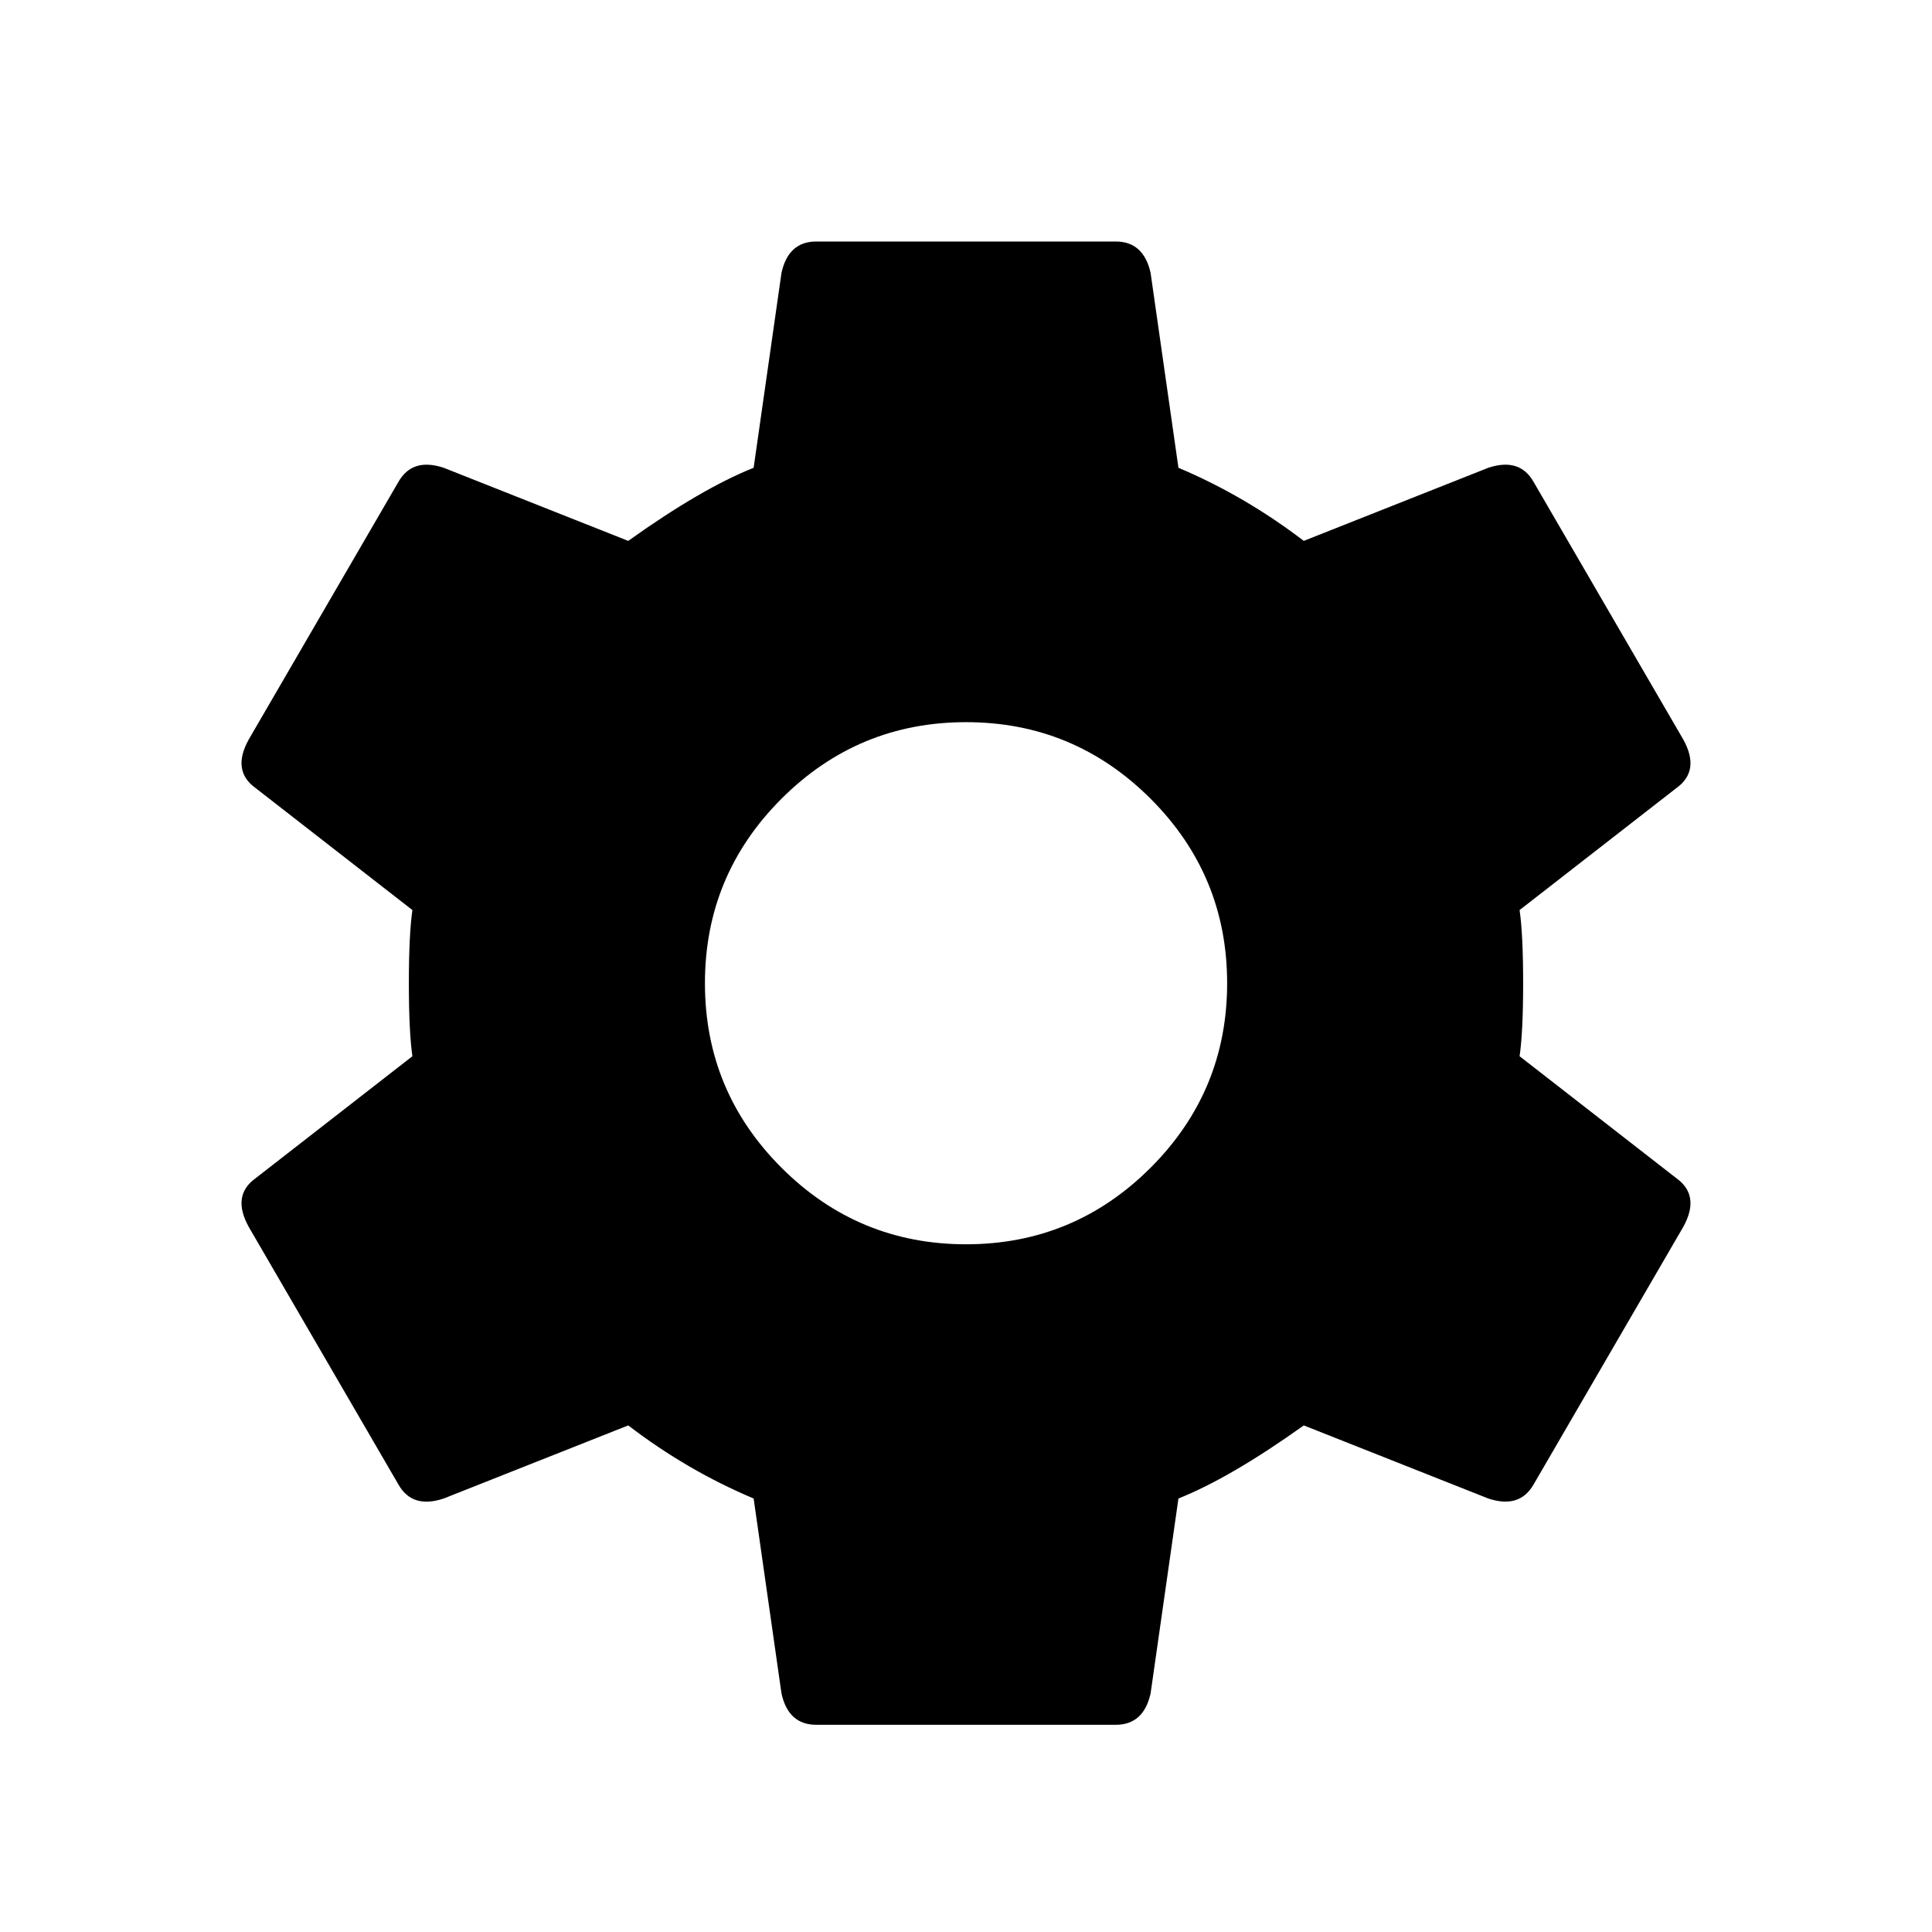
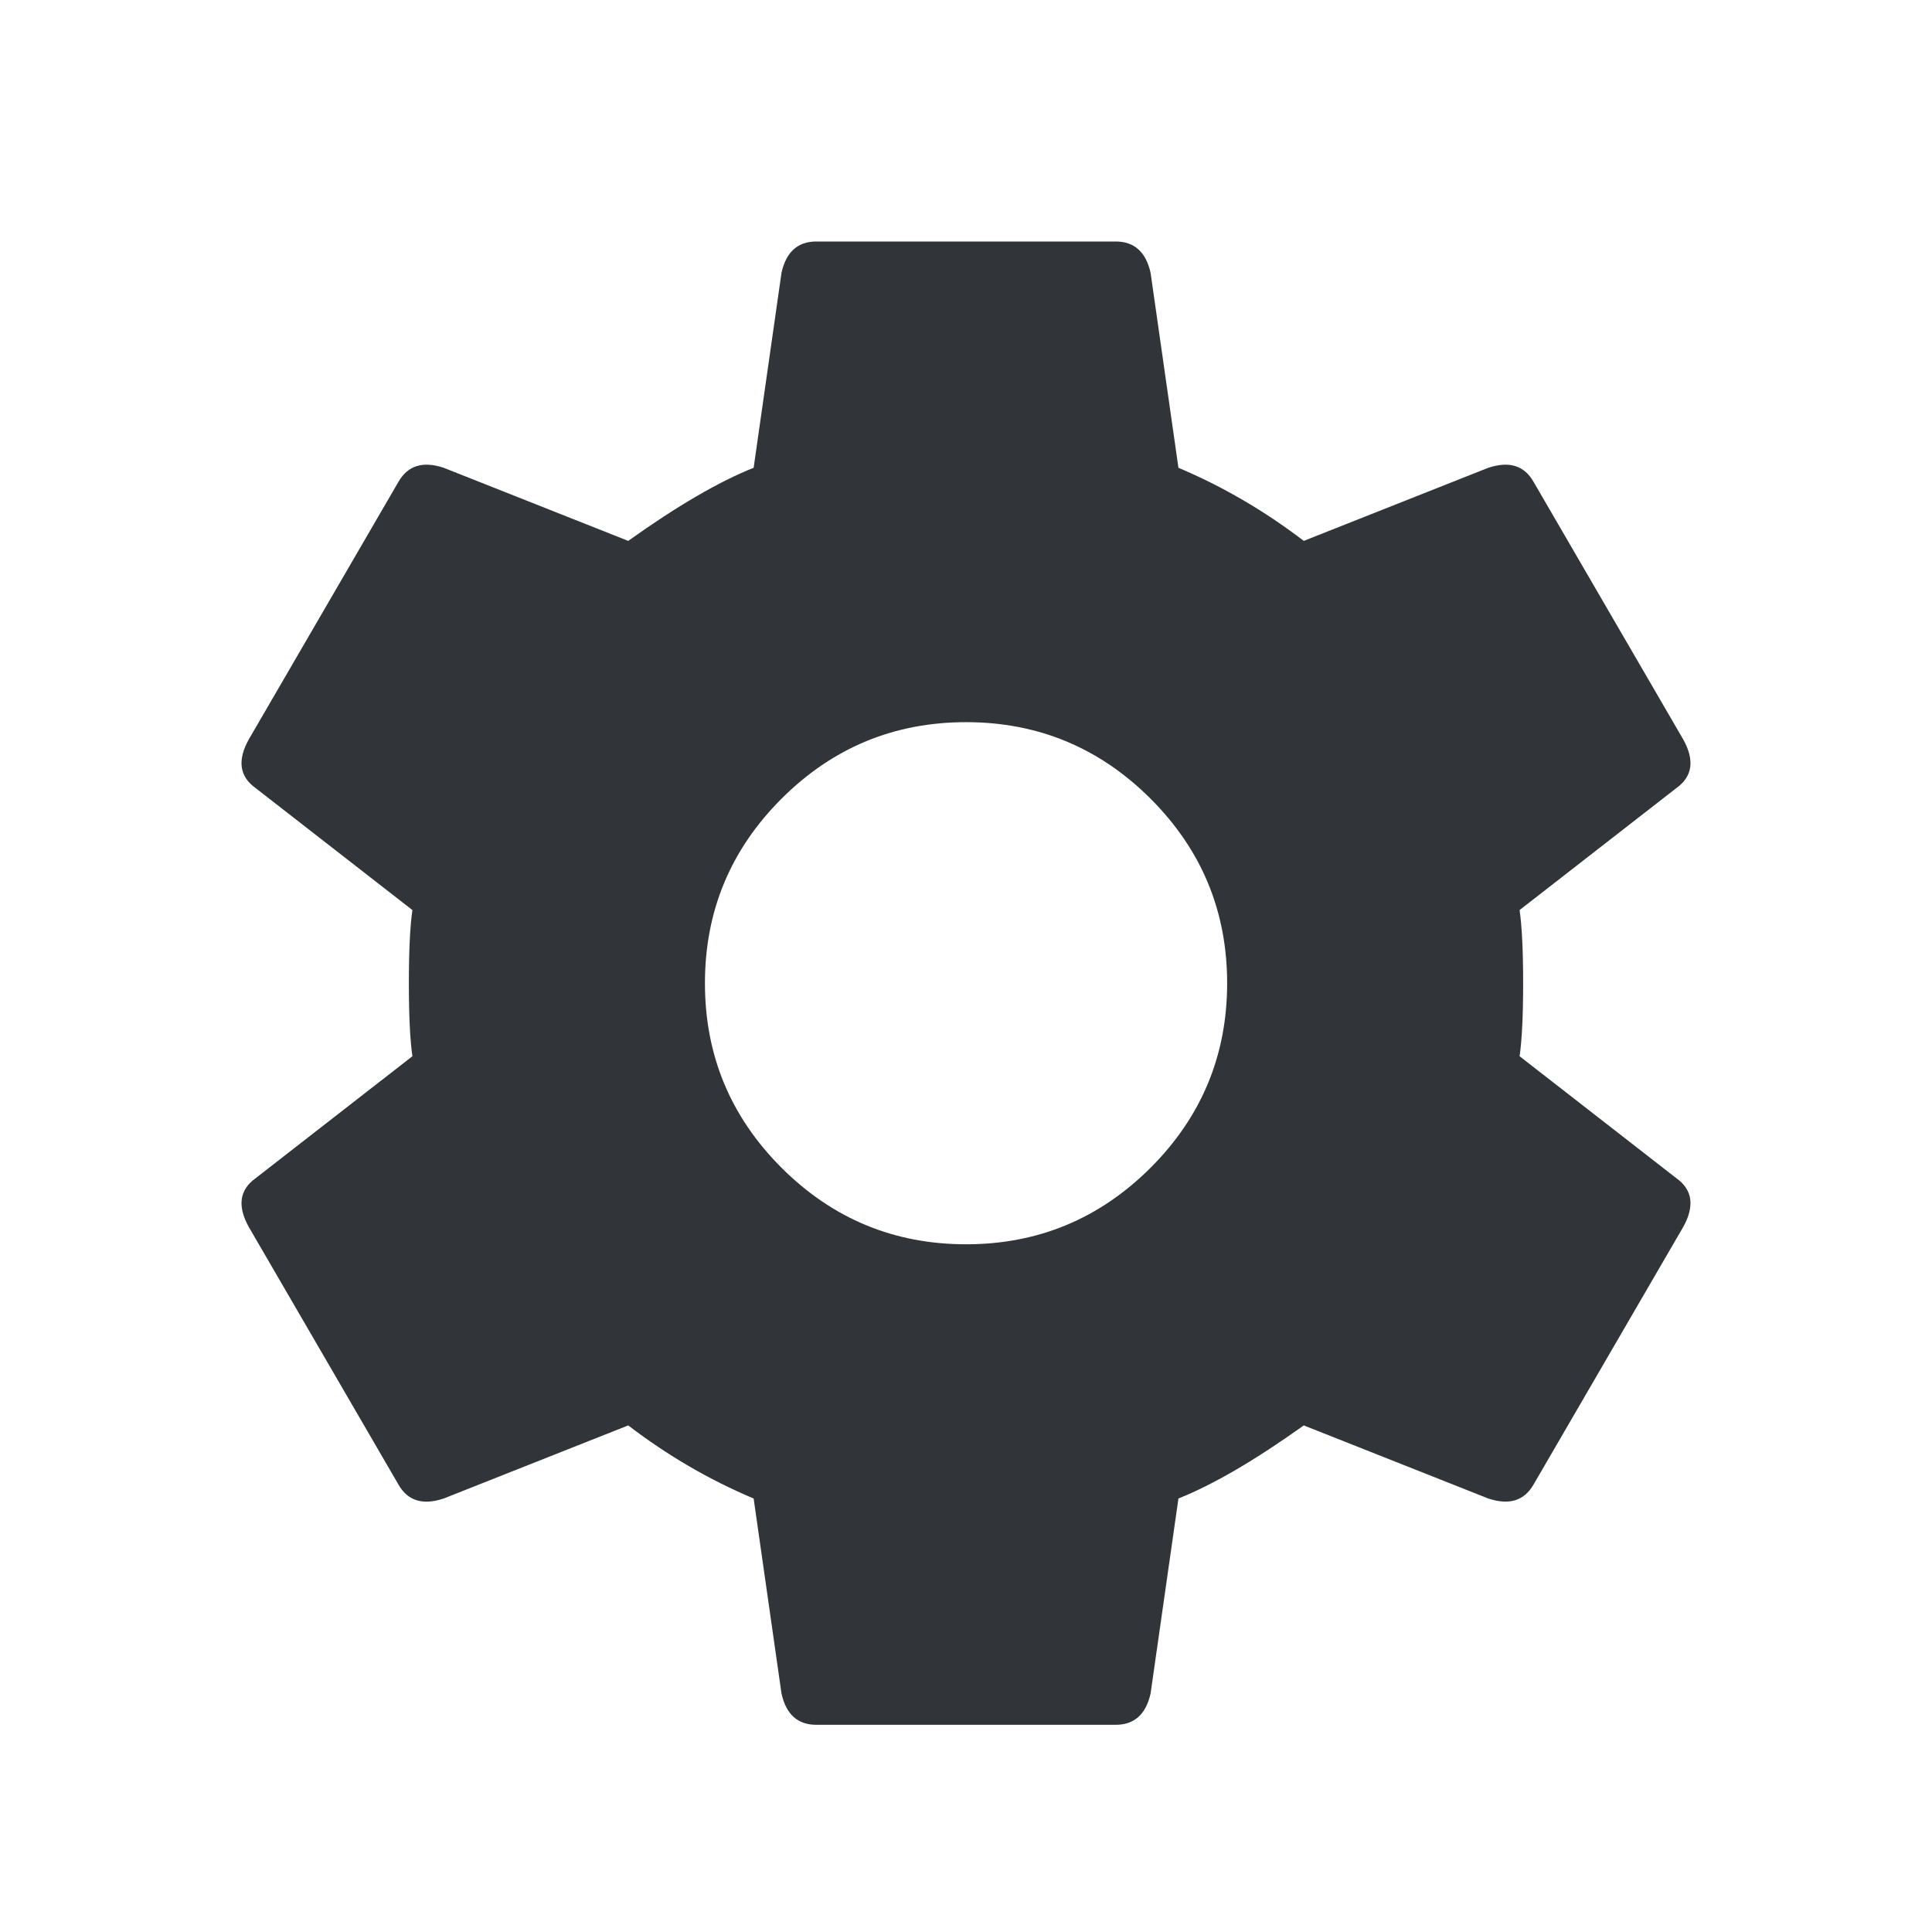
<svg xmlns="http://www.w3.org/2000/svg" width="24" height="24" viewBox="0 0 24 24" fill="none">
-   <path d="M12.001 15.457C12.894 15.457 13.658 15.14 14.293 14.506C14.927 13.872 15.244 13.108 15.244 12.214C15.244 11.32 14.927 10.556 14.293 9.922C13.658 9.288 12.894 8.971 12.001 8.971C11.107 8.971 10.343 9.288 9.708 9.922C9.074 10.556 8.757 11.32 8.757 12.214C8.757 13.108 9.074 13.872 9.708 14.506C10.343 15.14 11.107 15.457 12.001 15.457ZM18.877 13.121L20.823 14.635C21.025 14.779 21.054 14.981 20.91 15.241L19.05 18.442C18.934 18.643 18.747 18.701 18.488 18.615L16.196 17.707C15.591 18.139 15.072 18.442 14.639 18.615L14.293 21.037C14.235 21.297 14.09 21.426 13.86 21.426H10.14C9.91 21.426 9.765 21.297 9.708 21.037L9.362 18.615C8.813 18.384 8.294 18.082 7.804 17.707L5.512 18.615C5.252 18.702 5.065 18.644 4.95 18.442L3.09 15.241C2.946 14.981 2.975 14.779 3.177 14.635L5.123 13.121C5.094 12.919 5.079 12.617 5.079 12.213C5.079 11.81 5.094 11.507 5.123 11.305L3.177 9.791C2.975 9.647 2.946 9.445 3.09 9.186L4.95 5.985C5.066 5.783 5.253 5.725 5.512 5.811L7.804 6.719C8.409 6.287 8.928 5.984 9.362 5.811L9.708 3.389C9.765 3.13 9.91 3 10.14 3H13.86C14.09 3 14.235 3.13 14.293 3.389L14.639 5.811C15.187 6.042 15.706 6.345 16.196 6.719L18.488 5.811C18.748 5.725 18.935 5.783 19.05 5.985L20.91 9.186C21.054 9.445 21.025 9.647 20.823 9.791L18.877 11.305C18.906 11.507 18.921 11.81 18.921 12.213C18.921 12.617 18.906 12.919 18.877 13.121Z" fill="currentColor" />
+   <path d="M12.001 15.457C12.894 15.457 13.658 15.14 14.293 14.506C14.927 13.872 15.244 13.108 15.244 12.214C15.244 11.32 14.927 10.556 14.293 9.922C13.658 9.288 12.894 8.971 12.001 8.971C11.107 8.971 10.343 9.288 9.708 9.922C9.074 10.556 8.757 11.32 8.757 12.214C8.757 13.108 9.074 13.872 9.708 14.506C10.343 15.14 11.107 15.457 12.001 15.457ZM18.877 13.121L20.823 14.635C21.025 14.779 21.054 14.981 20.91 15.241L19.05 18.442C18.934 18.643 18.747 18.701 18.488 18.615L16.196 17.707C15.591 18.139 15.072 18.442 14.639 18.615L14.293 21.037C14.235 21.297 14.09 21.426 13.86 21.426H10.14C9.91 21.426 9.765 21.297 9.708 21.037L9.362 18.615C8.813 18.384 8.294 18.082 7.804 17.707L5.512 18.615C5.252 18.702 5.065 18.644 4.95 18.442L3.09 15.241C2.946 14.981 2.975 14.779 3.177 14.635L5.123 13.121C5.094 12.919 5.079 12.617 5.079 12.213C5.079 11.81 5.094 11.507 5.123 11.305L3.177 9.791C2.975 9.647 2.946 9.445 3.09 9.186L4.95 5.985C5.066 5.783 5.253 5.725 5.512 5.811L7.804 6.719C8.409 6.287 8.928 5.984 9.362 5.811L9.708 3.389C9.765 3.13 9.91 3 10.14 3H13.86C14.09 3 14.235 3.13 14.293 3.389L14.639 5.811C15.187 6.042 15.706 6.345 16.196 6.719L18.488 5.811C18.748 5.725 18.935 5.783 19.05 5.985L20.91 9.186C21.054 9.445 21.025 9.647 20.823 9.791L18.877 11.305C18.906 11.507 18.921 11.81 18.921 12.213C18.921 12.617 18.906 12.919 18.877 13.121Z" fill="#313438" />
</svg>
